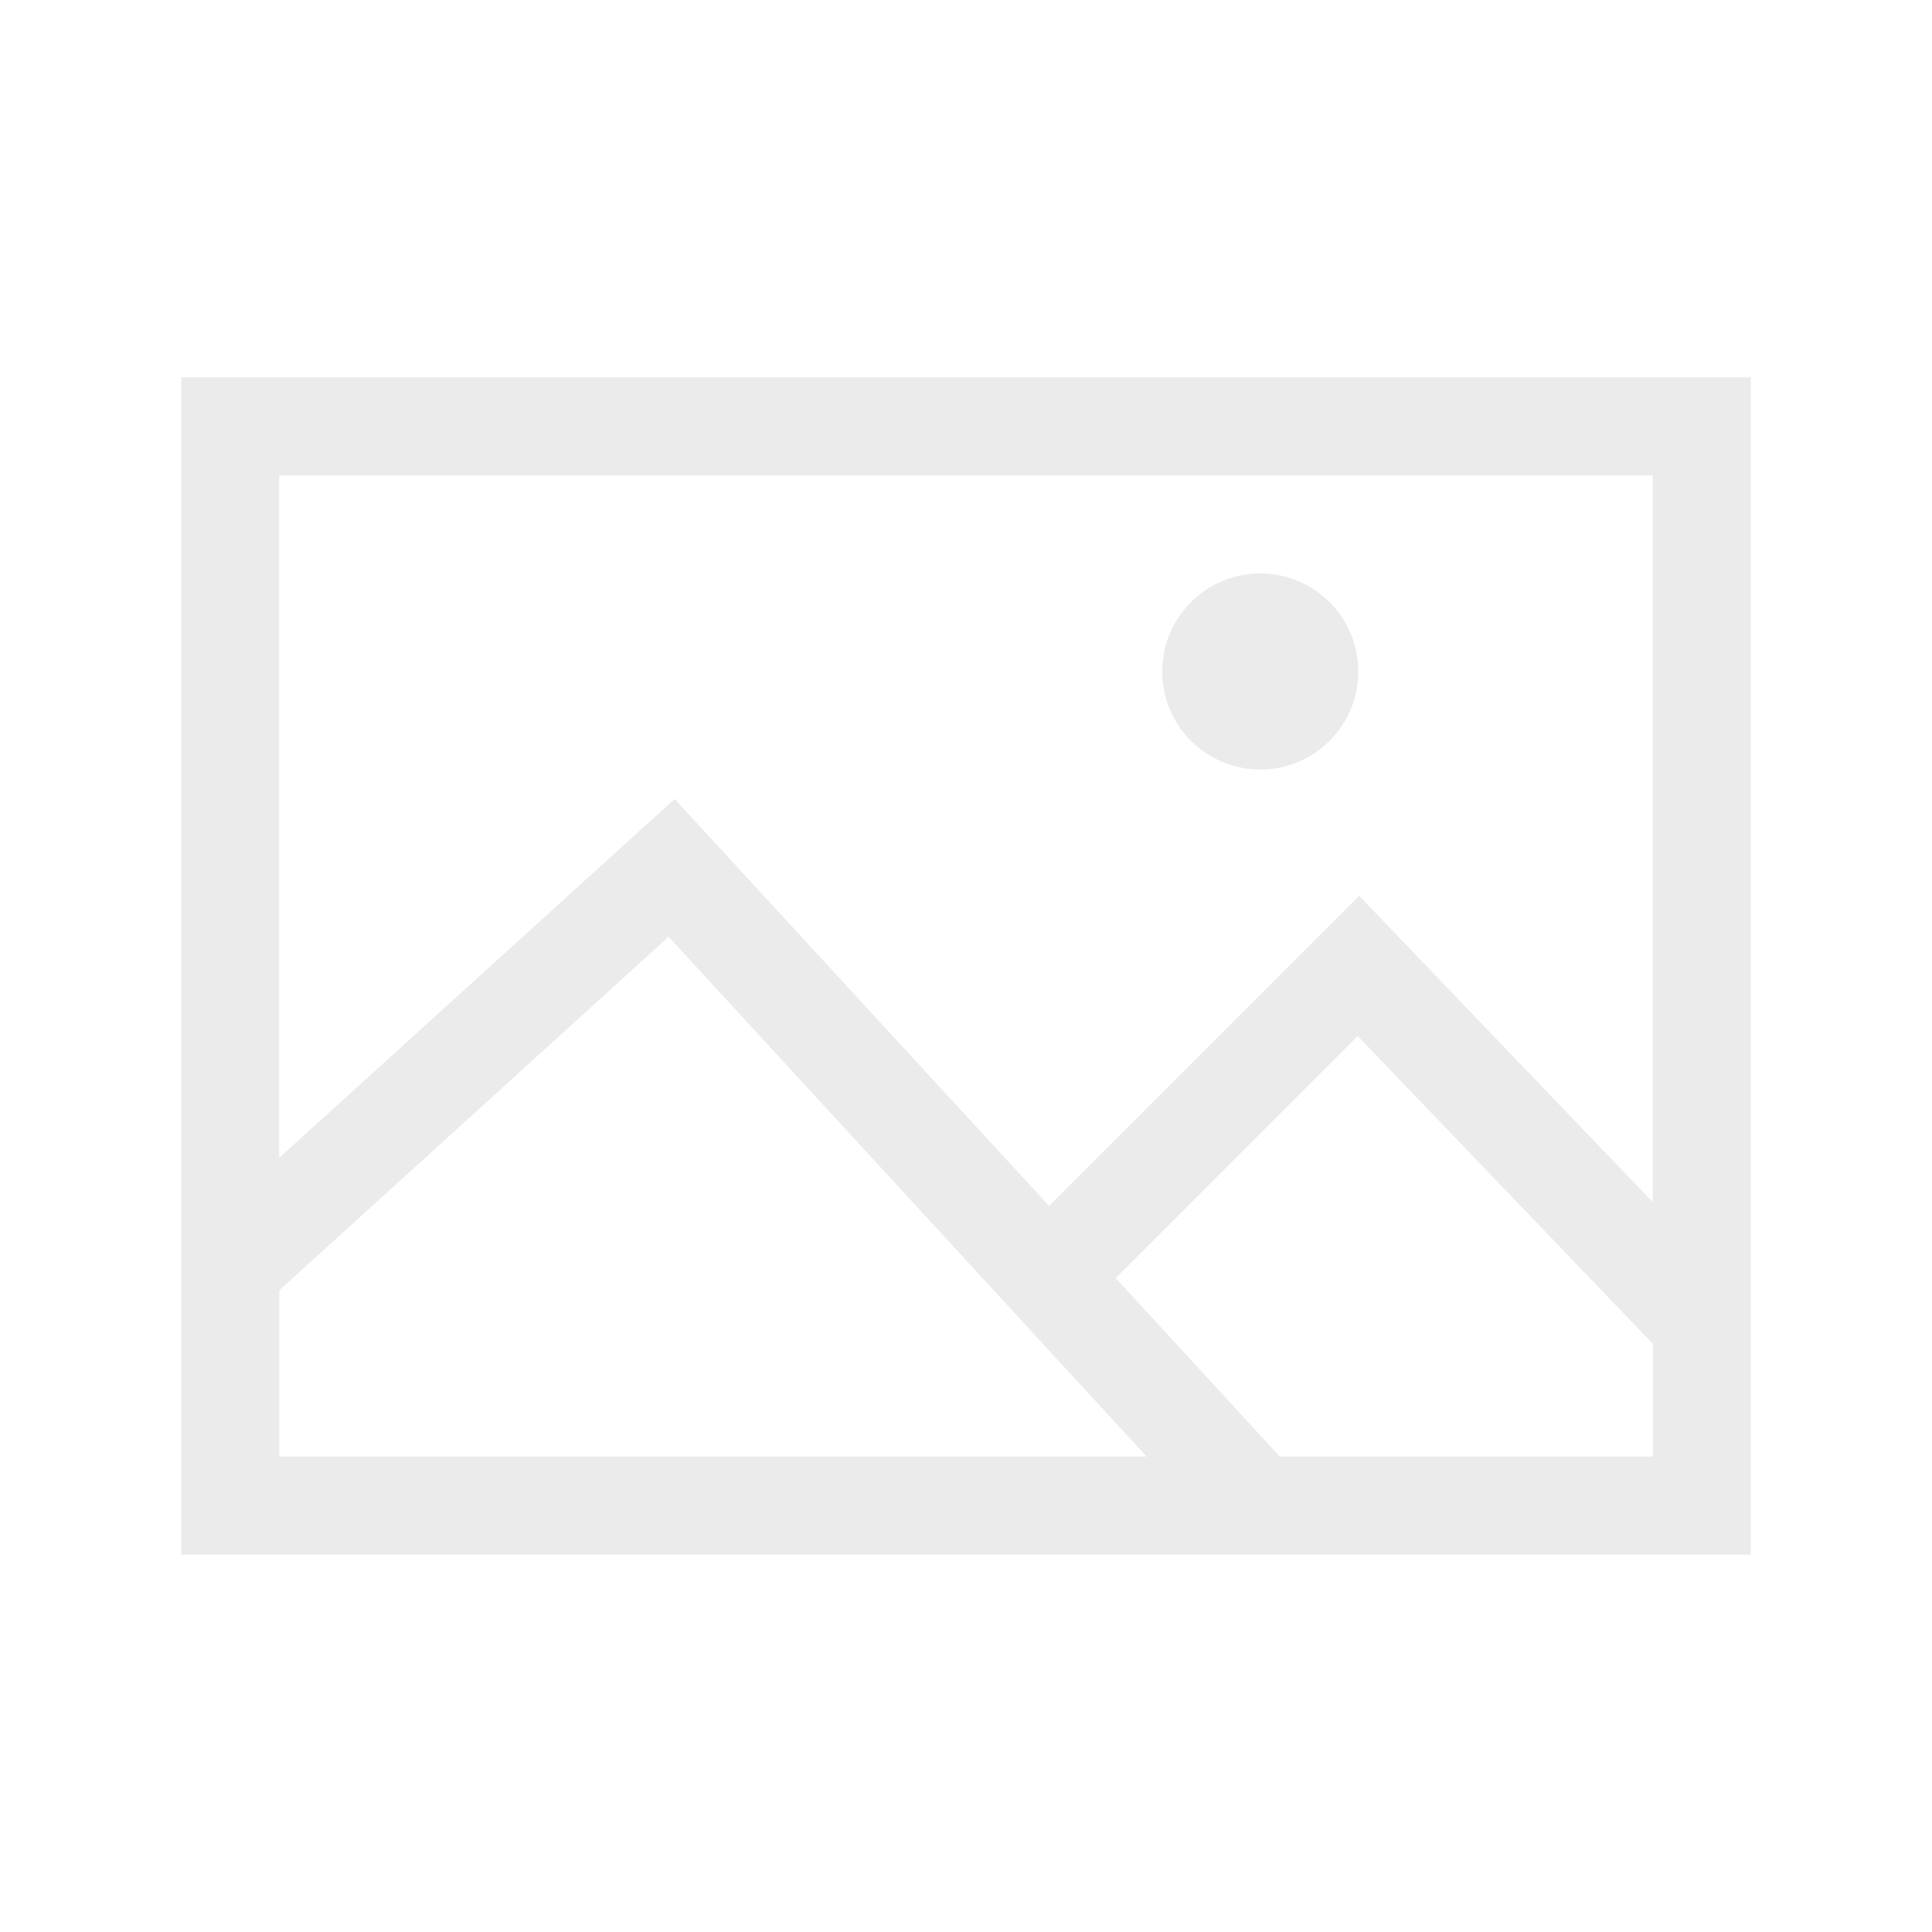
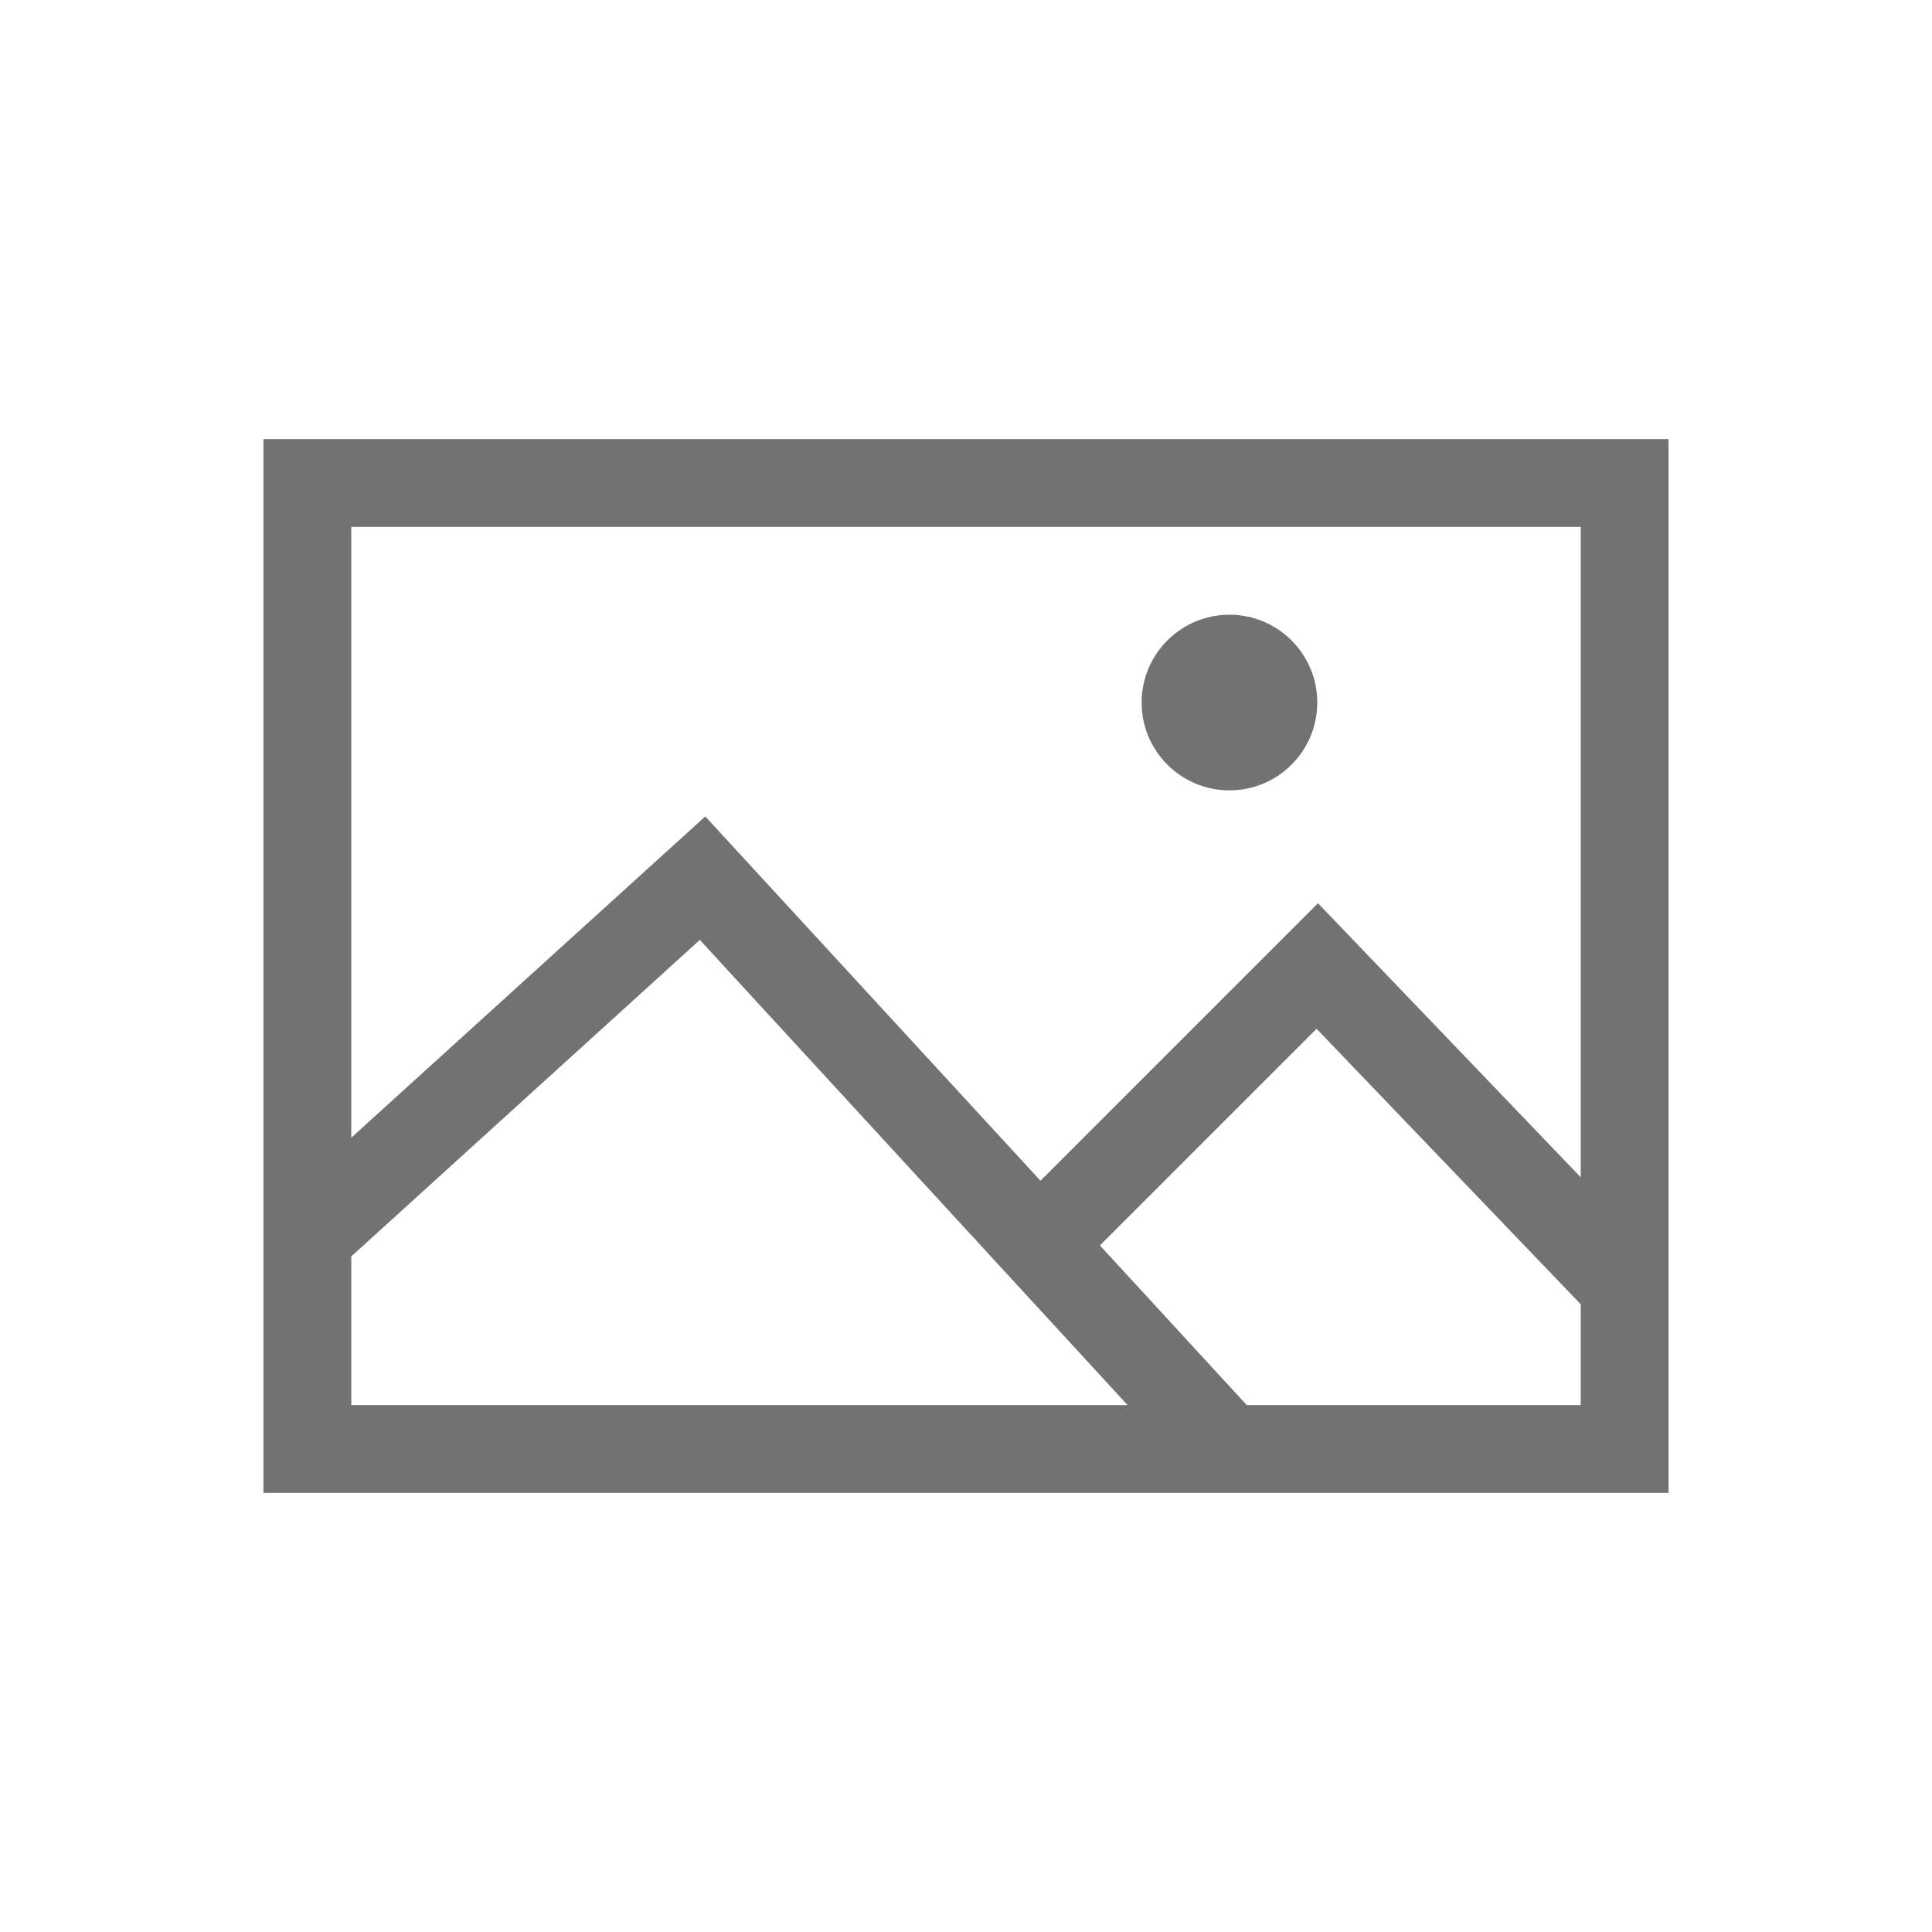
- <svg xmlns="http://www.w3.org/2000/svg" width="16" height="16" version="1.1">
+ <svg xmlns="http://www.w3.org/2000/svg" width="22" height="22" version="1.1" viewBox="0 0 22 22">
  <defs>
    <style id="current-color-scheme" type="text/css">.ColorScheme-Text { color:#727272; } .ColorScheme-Highlight { color:#5294e2; }</style>
  </defs>
-   <path class="ColorScheme-Text" d="m1.5 3.125v9.75h13v-9.75zm0.812 0.812h11.375v6.018l-2.431-2.536-2.568 2.568-3.101-3.37-3.275 2.972zm8.125 0.812a0.812 0.812 0 0 0-0.812 0.812 0.812 0.812 0 0 0 0.812 0.812 0.812 0.812 0 0 0 0.812-0.812 0.812 0.812 0 0 0-0.812-0.812zm-4.9 3.009 3.958 4.304h-7.182v-1.376zm5.707 0.822 2.444 2.549v0.933h-3.09l-1.358-1.477z" color="#727272" fill="#ebebeb" stroke-width=".812" />
+   <path class="ColorScheme-Text" d="M 3 5 L 3 17 L 19 17 L 19 5 L 3 5 z M 4 6 L 18 6 L 18 13.406 L 15.008 10.285 L 11.848 13.445 L 8.031 9.297 L 4 12.955 L 4 6 z M 14 7 A 1 1 0 0 0 13 8 A 1 1 0 0 0 14 9 A 1 1 0 0 0 15 8 A 1 1 0 0 0 14 7 z M 7.969 10.703 L 12.84 16 L 4 16 L 4 14.307 L 7.969 10.703 z M 14.992 11.715 L 18 14.852 L 18 16 L 14.197 16 L 12.525 14.182 L 14.992 11.715 z " fill="currentColor" />
</svg>
